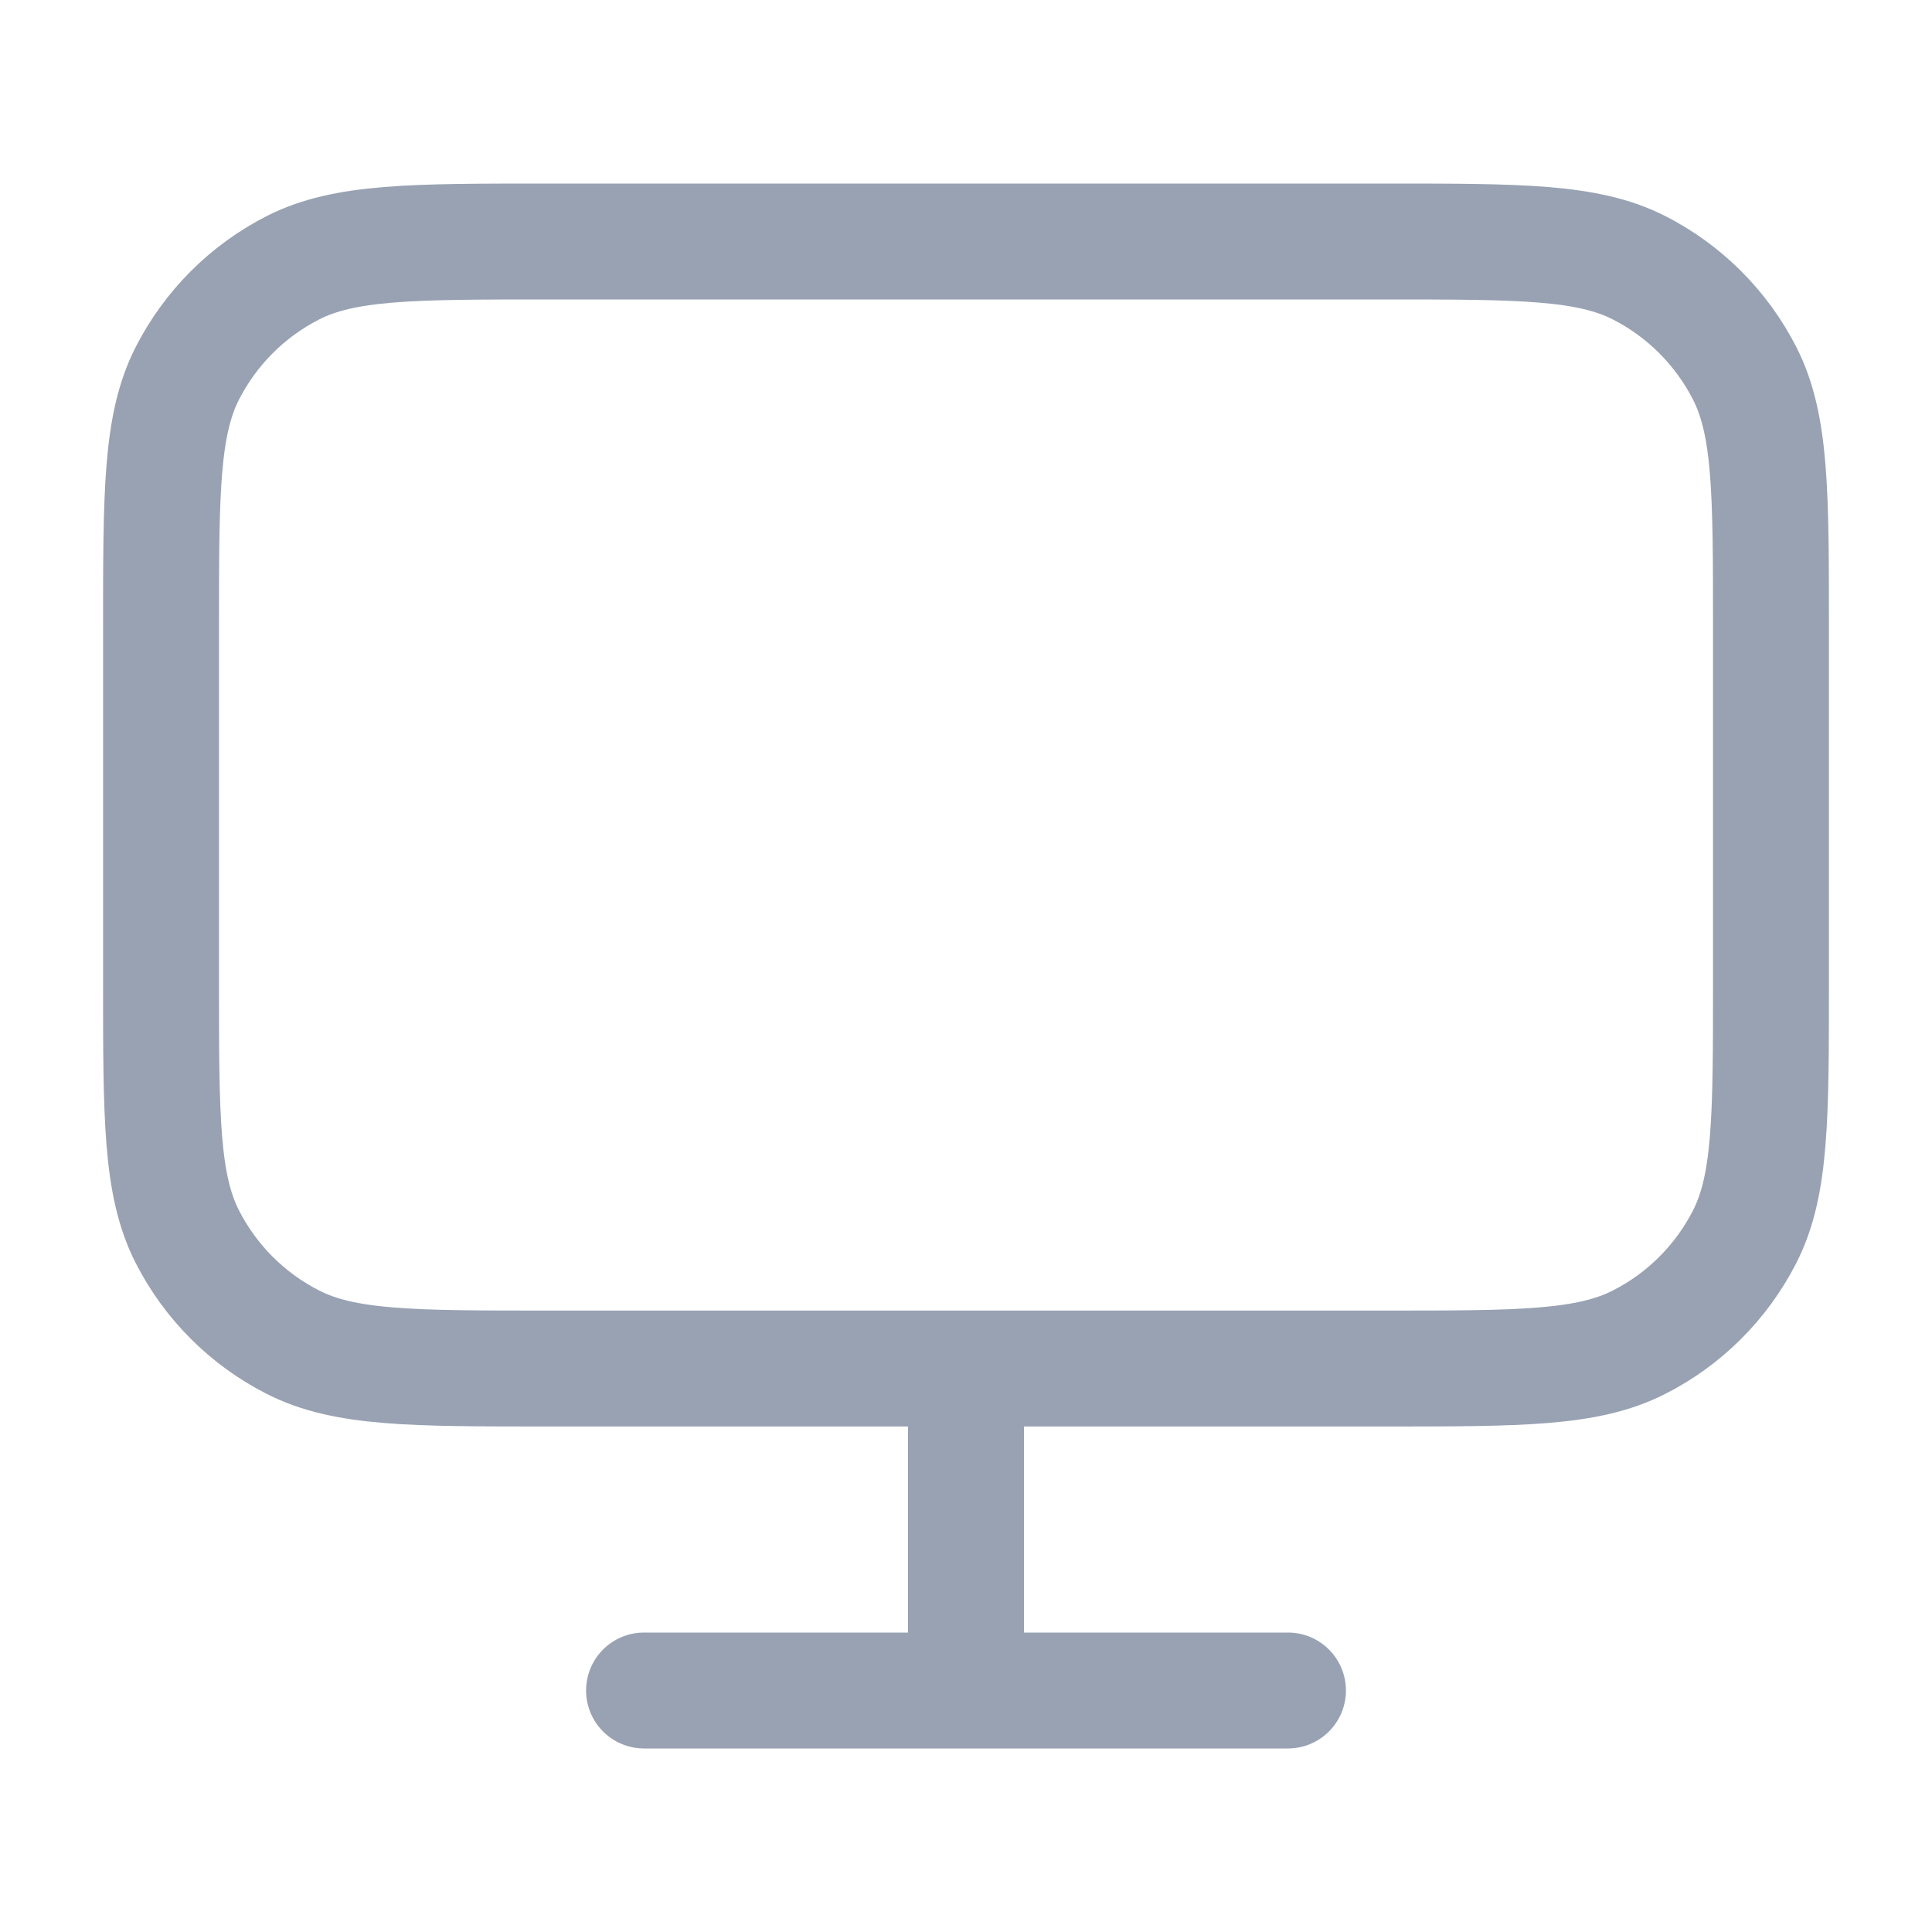
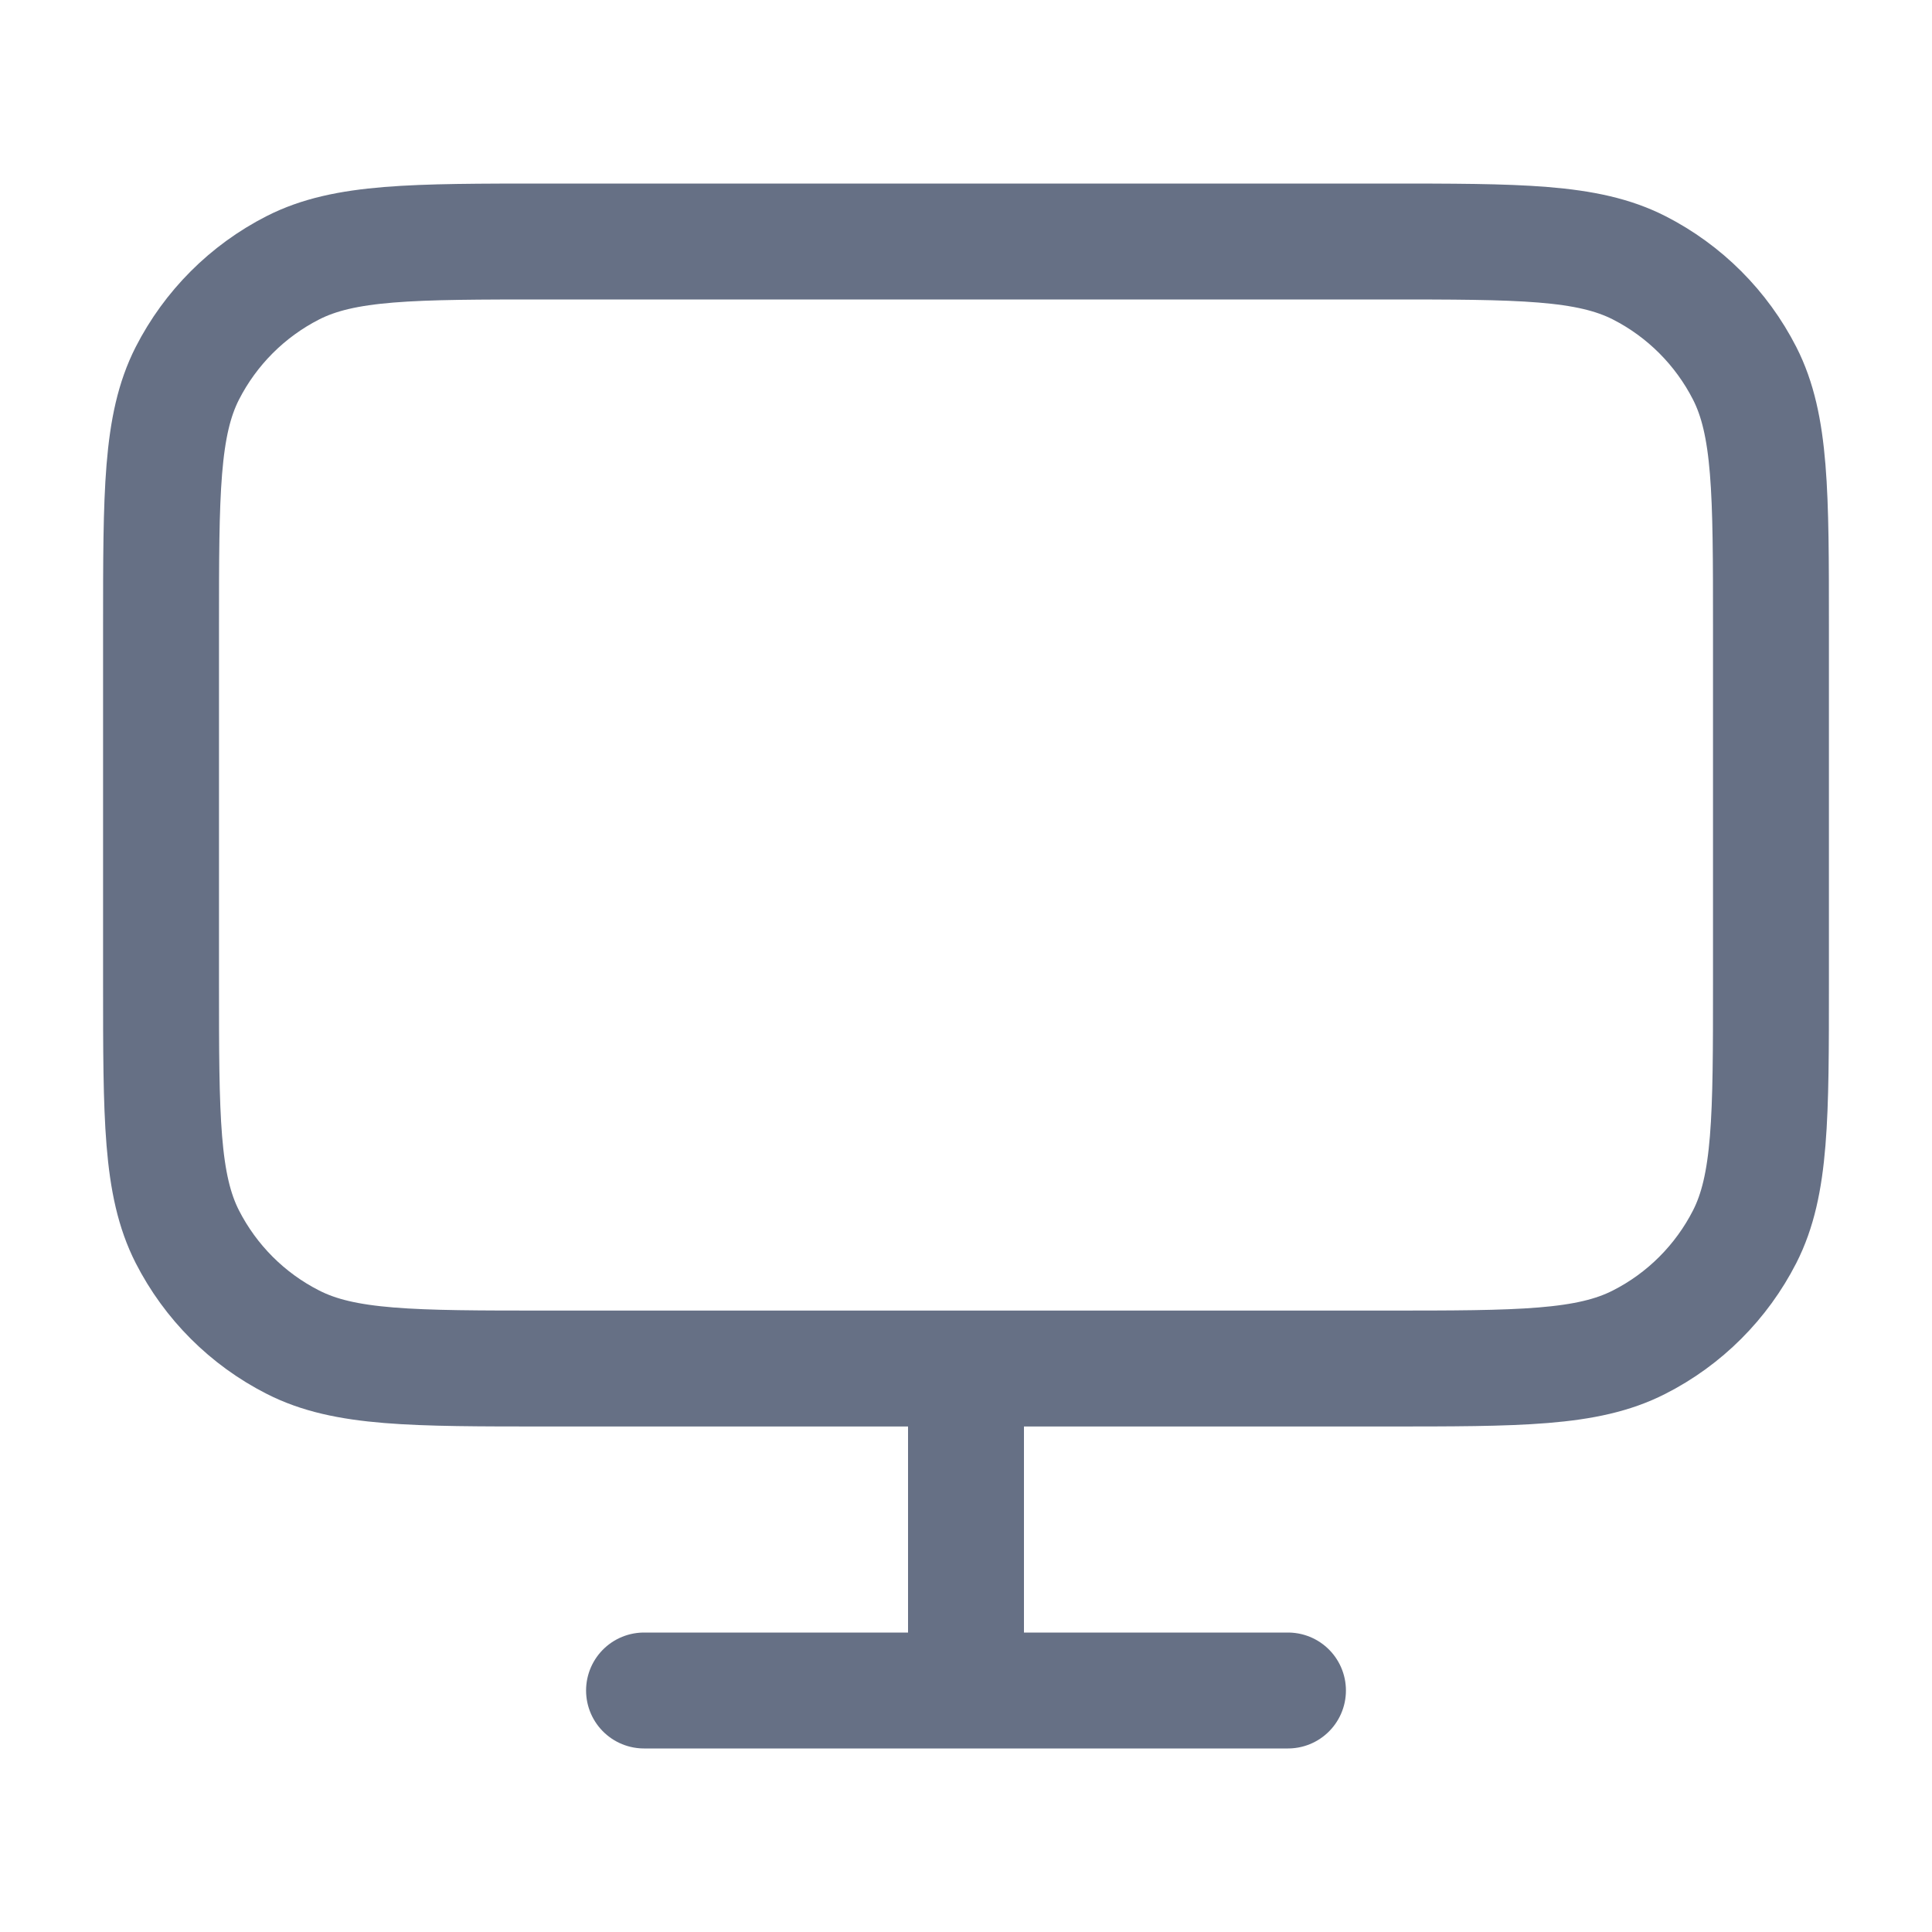
<svg xmlns="http://www.w3.org/2000/svg" width="20" height="20" viewBox="0 0 20 20" fill="none">
-   <path d="M6.667 17.5H13.333M10 14.167V17.5M5.667 14.167H14.333C15.733 14.167 16.433 14.167 16.968 13.894C17.439 13.655 17.821 13.272 18.061 12.802C18.333 12.267 18.333 11.567 18.333 10.167V6.5C18.333 5.1 18.333 4.4 18.061 3.865C17.821 3.395 17.439 3.012 16.968 2.772C16.433 2.5 15.733 2.5 14.333 2.5H5.667C4.267 2.5 3.566 2.5 3.032 2.772C2.561 3.012 2.179 3.395 1.939 3.865C1.667 4.4 1.667 5.1 1.667 6.5V10.167C1.667 11.567 1.667 12.267 1.939 12.802C2.179 13.272 2.561 13.655 3.032 13.894C3.566 14.167 4.267 14.167 5.667 14.167Z" stroke="#98A2B3" stroke-width="1.2" stroke-linecap="round" stroke-linejoin="round" />
+   <path d="M6.667 17.5H13.333M10 14.167V17.5M5.667 14.167H14.333C15.733 14.167 16.433 14.167 16.968 13.894C17.439 13.655 17.821 13.272 18.061 12.802C18.333 12.267 18.333 11.567 18.333 10.167V6.5C18.333 5.1 18.333 4.4 18.061 3.865C17.821 3.395 17.439 3.012 16.968 2.772C16.433 2.5 15.733 2.5 14.333 2.5H5.667C4.267 2.5 3.566 2.5 3.032 2.772C2.561 3.012 2.179 3.395 1.939 3.865C1.667 4.4 1.667 5.1 1.667 6.5V10.167C1.667 11.567 1.667 12.267 1.939 12.802C2.179 13.272 2.561 13.655 3.032 13.894C3.566 14.167 4.267 14.167 5.667 14.167Z" stroke="#667085" stroke-width="1.2" stroke-linecap="round" stroke-linejoin="round" />
</svg>
